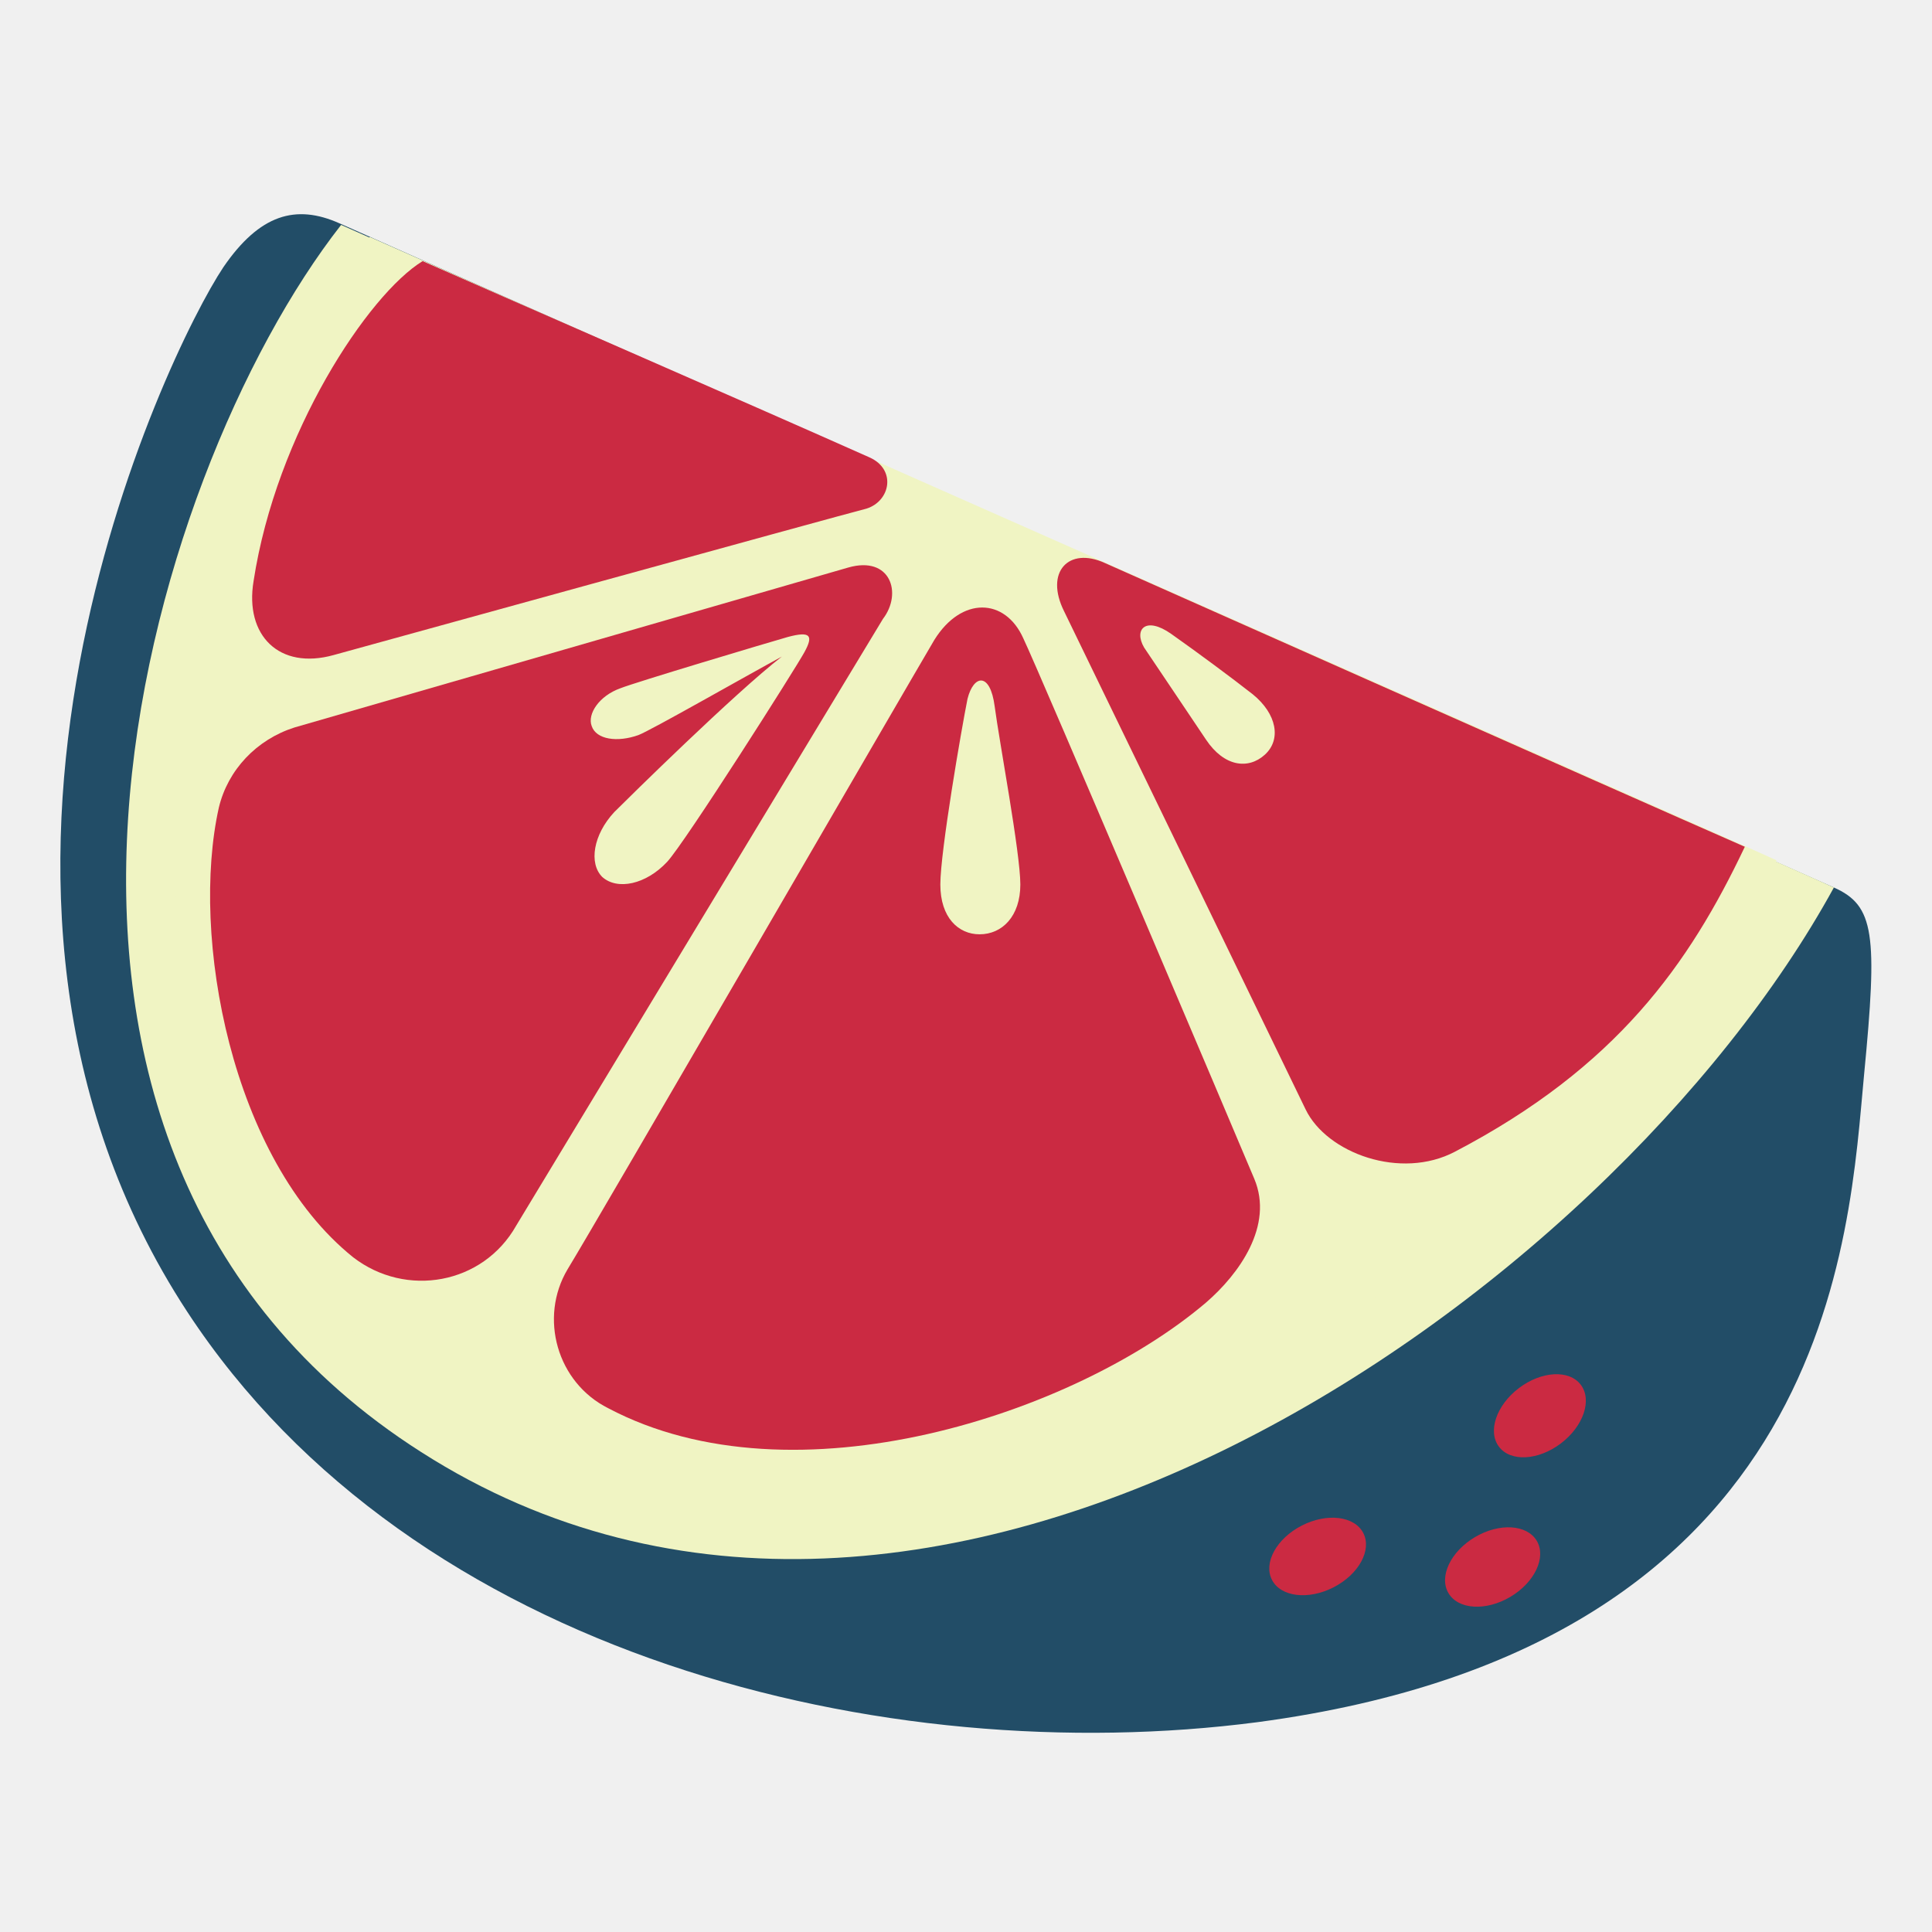
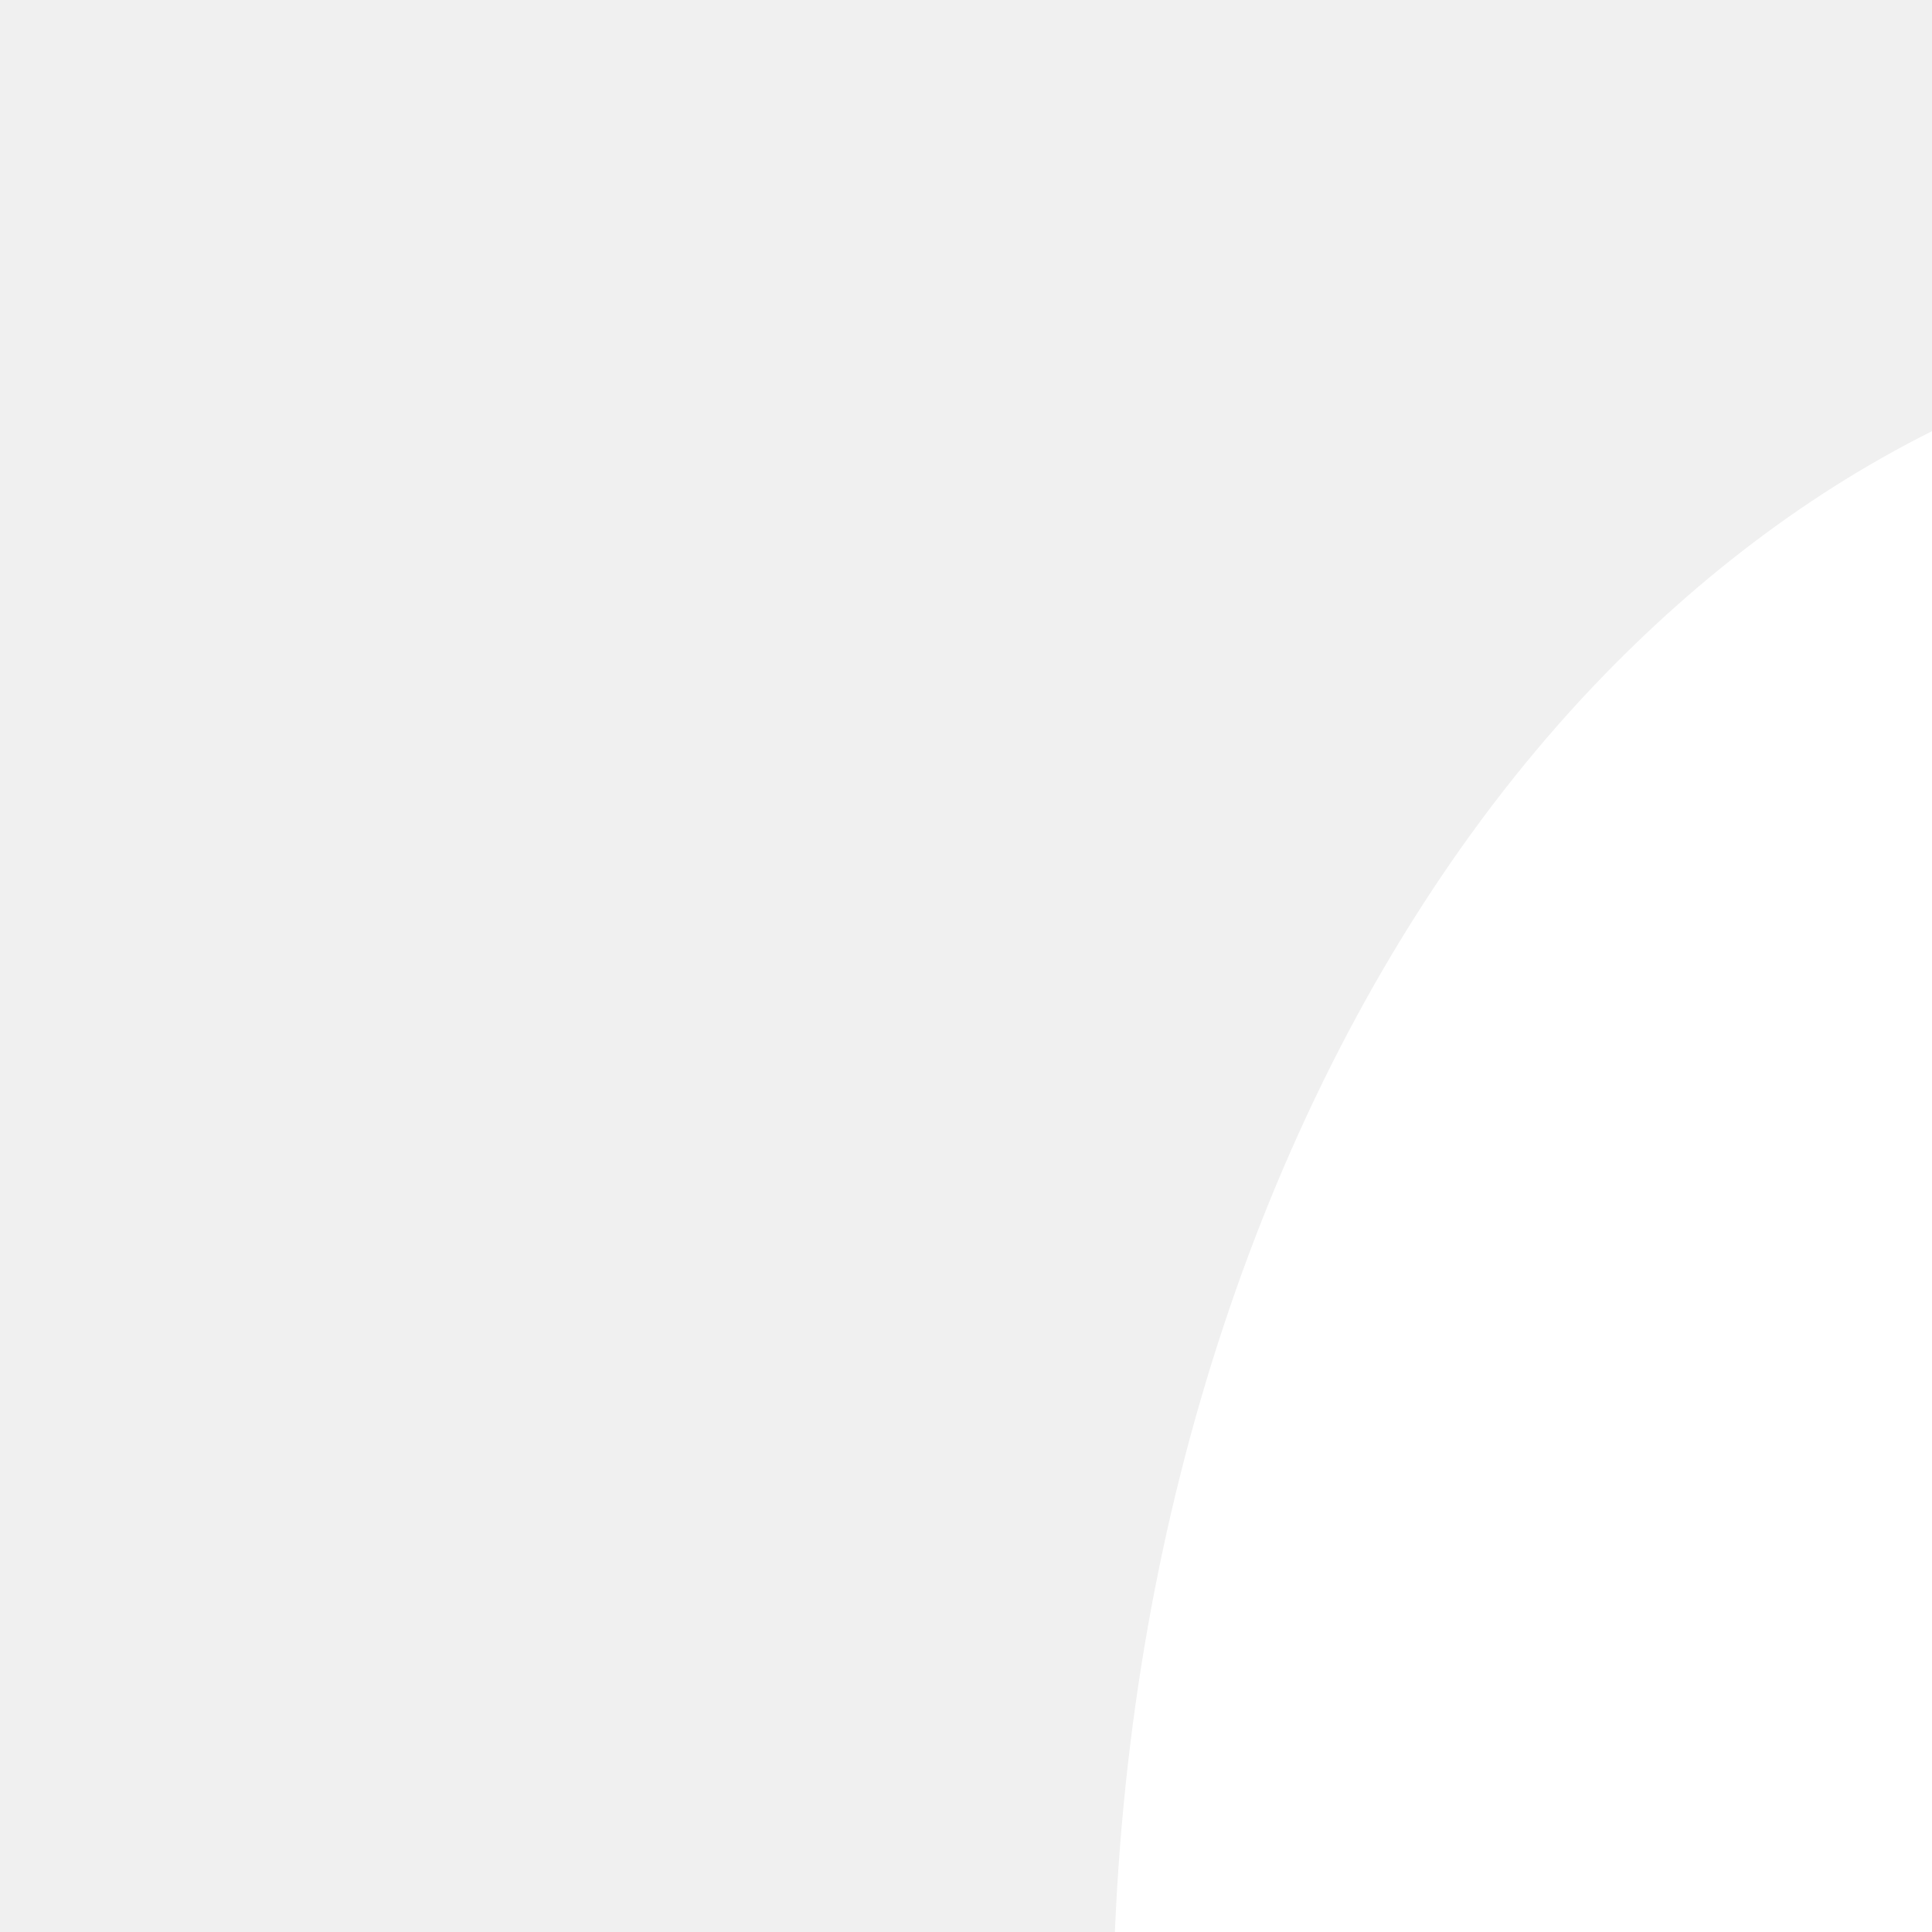
<svg xmlns="http://www.w3.org/2000/svg" viewBox="0 0 128 128" width="128" height="128">
-   <path fill="#224d67" d="M22.5 14.8c2.9 1.3 99 44 99 44c2.7 1.2 2.9 3.1 2 12.4c-1 10.5-1.9 37.8-40.2 42.9c-24.6 3.2-55.9-4.3-70.9-27.2C-6 58.8 11 23.4 14.8 17.7c2.4-3.5 4.8-4.2 7.7-2.9" />
-   <path fill="#f0f4c3" d="M121.5 58.8c-.3-.2-92-40.8-98.9-43.9C9.6 31.5-3.8 76 27.9 96.2c33.6 21.5 78.7-10.2 93.6-37.4" />
-   <path fill="#f0f4c3" d="M117.7 57c-.3-.2-86.7-38.4-93.2-41.3c-12.2 15.5-23.9 59.1 5.7 78c31.4 20.2 73.6-11.2 87.5-36.7" />
-   <path fill="#cb2a42" d="M56.2 37.6L19.5 48.2c-2.5.8-4.4 2.8-5 5.3c-1.9 8.5.8 23.3 8.9 29.8c3.5 2.7 8.6 1.8 10.8-2.1L58.5 41c1.3-1.7.5-4.2-2.3-3.4m14.3 2.9s14.6 30.1 16 33s6.3 4.7 9.9 2.8c10.7-5.6 15.5-12.4 19.2-20.2c-8.9-3.9-42.4-18.8-42.4-18.8c-2.4-1.1-4 .6-2.7 3.2m-8.6 1.9C60.3 45.1 39.5 81 37.6 84.1c-1.9 3.2-.7 7.5 2.7 9.2c12.3 6.5 30.9.4 39.6-7c2.2-1.9 4.5-5.1 3.2-8.2S68.9 44.6 67.8 42.3c-1.2-2.7-4.1-2.8-5.9.1" />
-   <path fill="#f0f4c3" d="M52.2 42.2c-1.4.4-10.1 3-11.1 3.4c-1.4.5-2.2 1.7-1.9 2.5c.3.9 1.7 1.1 3.1.6c.8-.3 7.1-3.9 9.5-5.2c-3.1 2.4-10.2 9.4-11.1 10.3c-1.4 1.5-1.7 3.4-.8 4.3c1 .9 2.9.5 4.3-1c1.2-1.3 8.5-12.8 9.1-13.9s.4-1.4-1.1-1m10.1 16.4c0-2.2 1.4-10.3 1.8-12.3c.4-1.6 1.5-1.8 1.8.5s1.7 9.7 1.7 11.8s-1.2 3.3-2.7 3.3c-1.4 0-2.6-1.1-2.6-3.3M79.9 49c-1.2-1.8-3.3-4.9-4.1-6.1c-.7-1.2.1-2.1 1.8-.9s4 2.9 5.4 4c1.6 1.3 1.9 3 .8 4s-2.7.8-3.9-1" />
-   <ellipse cx="87.3" cy="103.12" fill="#cb2a42" rx="3.4" ry="2.3" transform="rotate(-27.098 87.298 103.126)" />
-   <ellipse cx="98.89" cy="103.82" fill="#cb2a42" rx="3.4" ry="2.3" transform="rotate(-30.642 98.887 103.818)" />
-   <ellipse cx="102.02" cy="93.8" fill="#cb2a42" rx="3.4" ry="2.3" transform="rotate(-37.16 102.017 93.797)" />
-   <path fill="#cb2a42" d="M57.6 30.3c-8.3-3.7-24.4-10.7-29.6-13c-3.6 2.2-9.7 11.4-11.2 21.2c-.6 3.6 1.7 5.9 5.3 4.9c0 0 33.7-9.3 35.3-9.7c1.6-.5 2-2.6.2-3.4" />
+   <path fill="white" stroke="white" stroke-width="0" d="M160.53 20.906c-22.075.207-39.973 9.138-54.218 23.782C89.507 61.962 78.3 87.6 74.876 115.624c-6.847 56.05 16.55 119.953 82.094 146.625l-7.032 17.313c-64.128-26.096-93.275-84.757-94.782-141-17.36 10.866-27.608 27.05-32.343 46.437-5.728 23.448-2.727 51.54 7.906 77.844 21.264 52.61 71.37 96.856 138.436 87.594l2.563 18.53c-48.795 6.74-90.183-11.576-119.907-41.03-8.152 16.216-7.504 32.264-.657 48.312 8.472 19.854 27.498 39.252 52.875 53.594 47.085 26.61 114.8 35.554 173.19 5.094-5.43-20.99-2.652-45.074 11.342-69.313 22.71-39.332 60.78-49.83 88.375-38.688 13.798 5.572 25.08 16.555 29.875 31.157 4.796 14.6 2.836 32.303-7.375 50.312-11.8 20.81-34.144 27.877-51.25 22.22-8.552-2.83-16.22-9.437-18.875-18.876-2.653-9.44-.142-20.366 7.063-31.313l15.594 10.282c-5.238 7.955-5.5 13.08-4.69 15.967.813 2.888 2.84 4.895 6.75 6.188 7.822 2.587 21.483-.152 29.158-13.688 8.188-14.44 8.82-26.183 5.843-35.25-2.976-9.066-9.846-15.954-19.092-19.687-18.493-7.467-46.14-2.273-65.188 30.72-14.024 24.29-14.373 45.376-6.72 63.436l2.814 4.375c-.197.13-.397.25-.594.376.256.497.513 1.008.78 1.5 1.945 3.565 4.218 7.007 6.814 10.28.1.13.21.25.312.377.395.49.81.984 1.22 1.468 11.508 13.657 28.358 24.378 47.312 30.283 24.26 7.557 51.596 7.146 74.843-3.75 23.248-10.897 42.935-31.972 52.69-68.375 3.323-12.406 5.08-23.776 5.5-34.313.01-.418.023-.832.03-1.25.087-5.1-.088-10.246-.563-15.406-.037-.407-.084-.814-.125-1.22-.032-.27-.06-.544-.093-.813-3.295-25.79-15.823-46.16-34.345-64.437-29.635-29.24-75.698-51.638-122.75-74.125-47.052-22.487-95.112-45.1-128.875-77.656-31.683-30.553-49.926-71.185-40.313-124.814-.72-.01-1.444-.006-2.156 0z" />
+   <path fill="white" stroke="white" stroke-width="0" transform="scale(-1,1) translate(-1024,0)" d="M160.53 20.906c-22.075.207-39.973 9.138-54.218 23.782C89.507 61.962 78.3 87.6 74.876 115.624c-6.847 56.05 16.55 119.953 82.094 146.625l-7.032 17.313c-64.128-26.096-93.275-84.757-94.782-141-17.36 10.866-27.608 27.05-32.343 46.437-5.728 23.448-2.727 51.54 7.906 77.844 21.264 52.61 71.37 96.856 138.436 87.594l2.563 18.53c-48.795 6.74-90.183-11.576-119.907-41.03-8.152 16.216-7.504 32.264-.657 48.312 8.472 19.854 27.498 39.252 52.875 53.594 47.085 26.61 114.8 35.554 173.19 5.094-5.43-20.99-2.652-45.074 11.342-69.313 22.71-39.332 60.78-49.83 88.375-38.688 13.798 5.572 25.08 16.555 29.875 31.157 4.796 14.6 2.836 32.303-7.375 50.312-11.8 20.81-34.144 27.877-51.25 22.22-8.552-2.83-16.22-9.437-18.875-18.876-2.653-9.44-.142-20.366 7.063-31.313l15.594 10.282c-5.238 7.955-5.5 13.08-4.69 15.967.813 2.888 2.84 4.895 6.75 6.188 7.822 2.587 21.483-.152 29.158-13.688 8.188-14.44 8.82-26.183 5.843-35.25-2.976-9.066-9.846-15.954-19.092-19.687-18.493-7.467-46.14-2.273-65.188 30.72-14.024 24.29-14.373 45.376-6.72 63.436l2.814 4.375c-.197.13-.397.25-.594.376.256.497.513 1.008.78 1.5 1.945 3.565 4.218 7.007 6.814 10.28.1.13.21.25.312.377.395.49.81.984 1.22 1.468 11.508 13.657 28.358 24.378 47.312 30.283 24.26 7.557 51.596 7.146 74.843-3.75 23.248-10.897 42.935-31.972 52.69-68.375" />
</svg>
